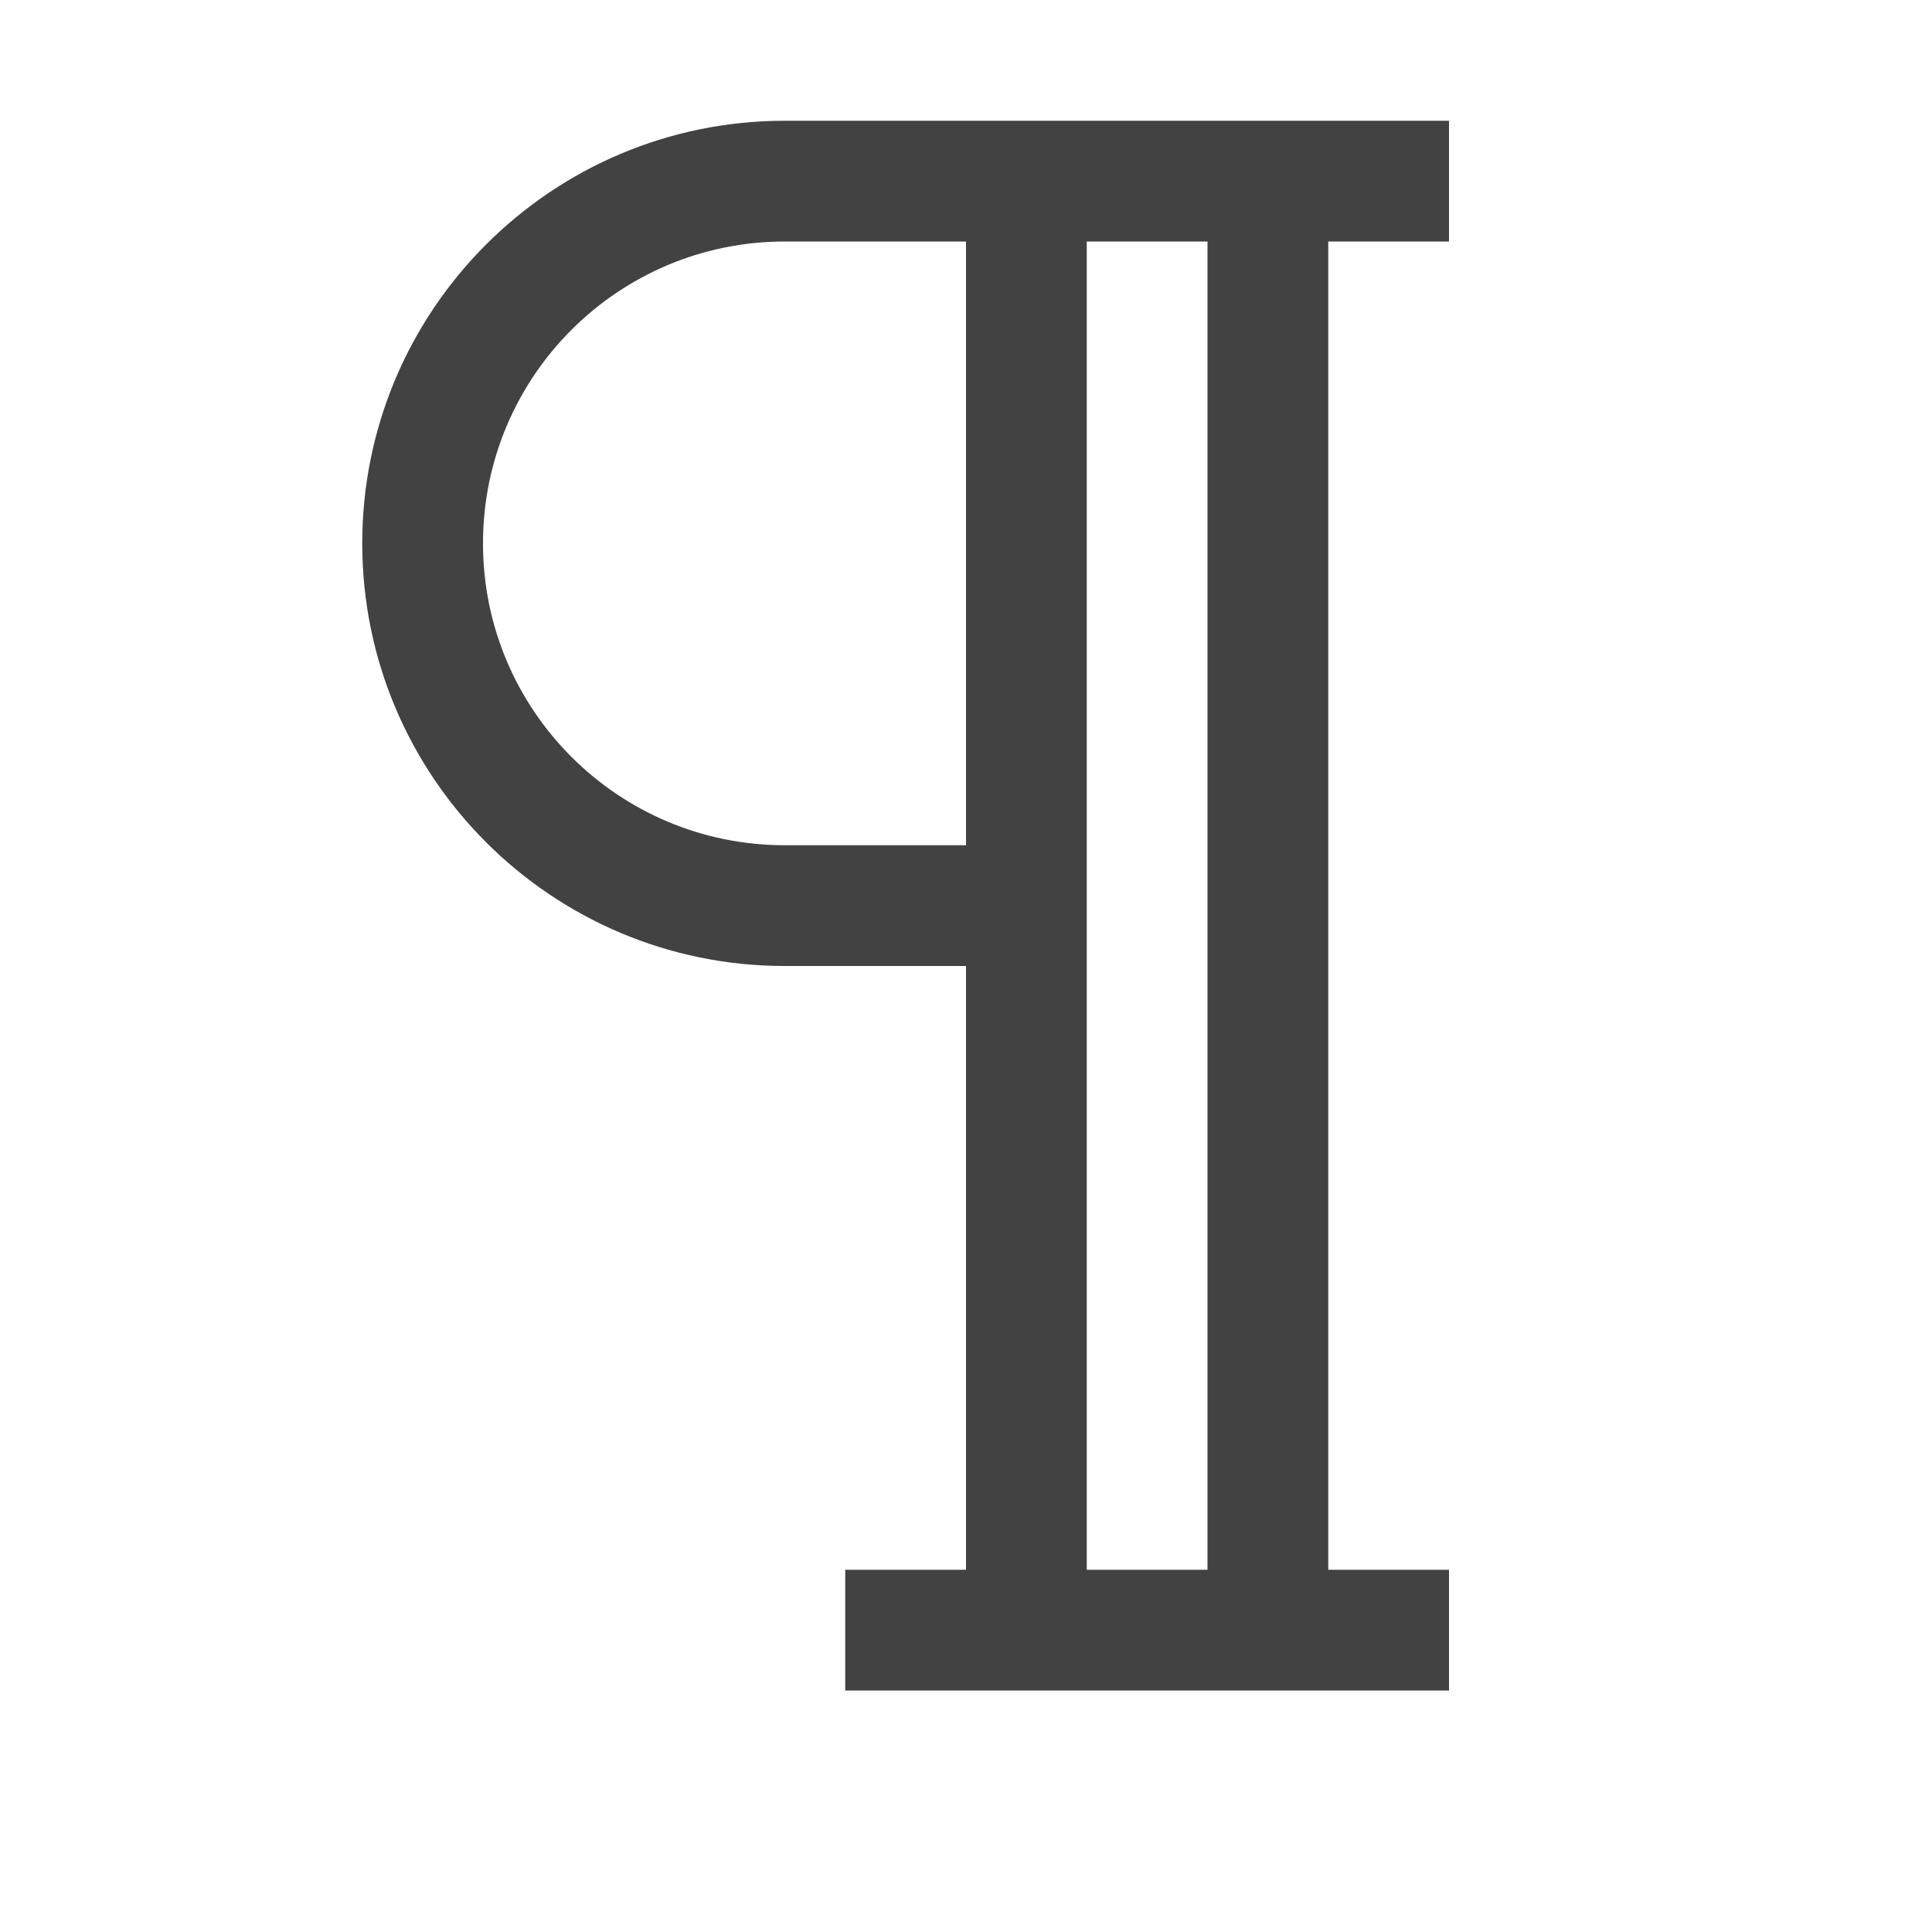
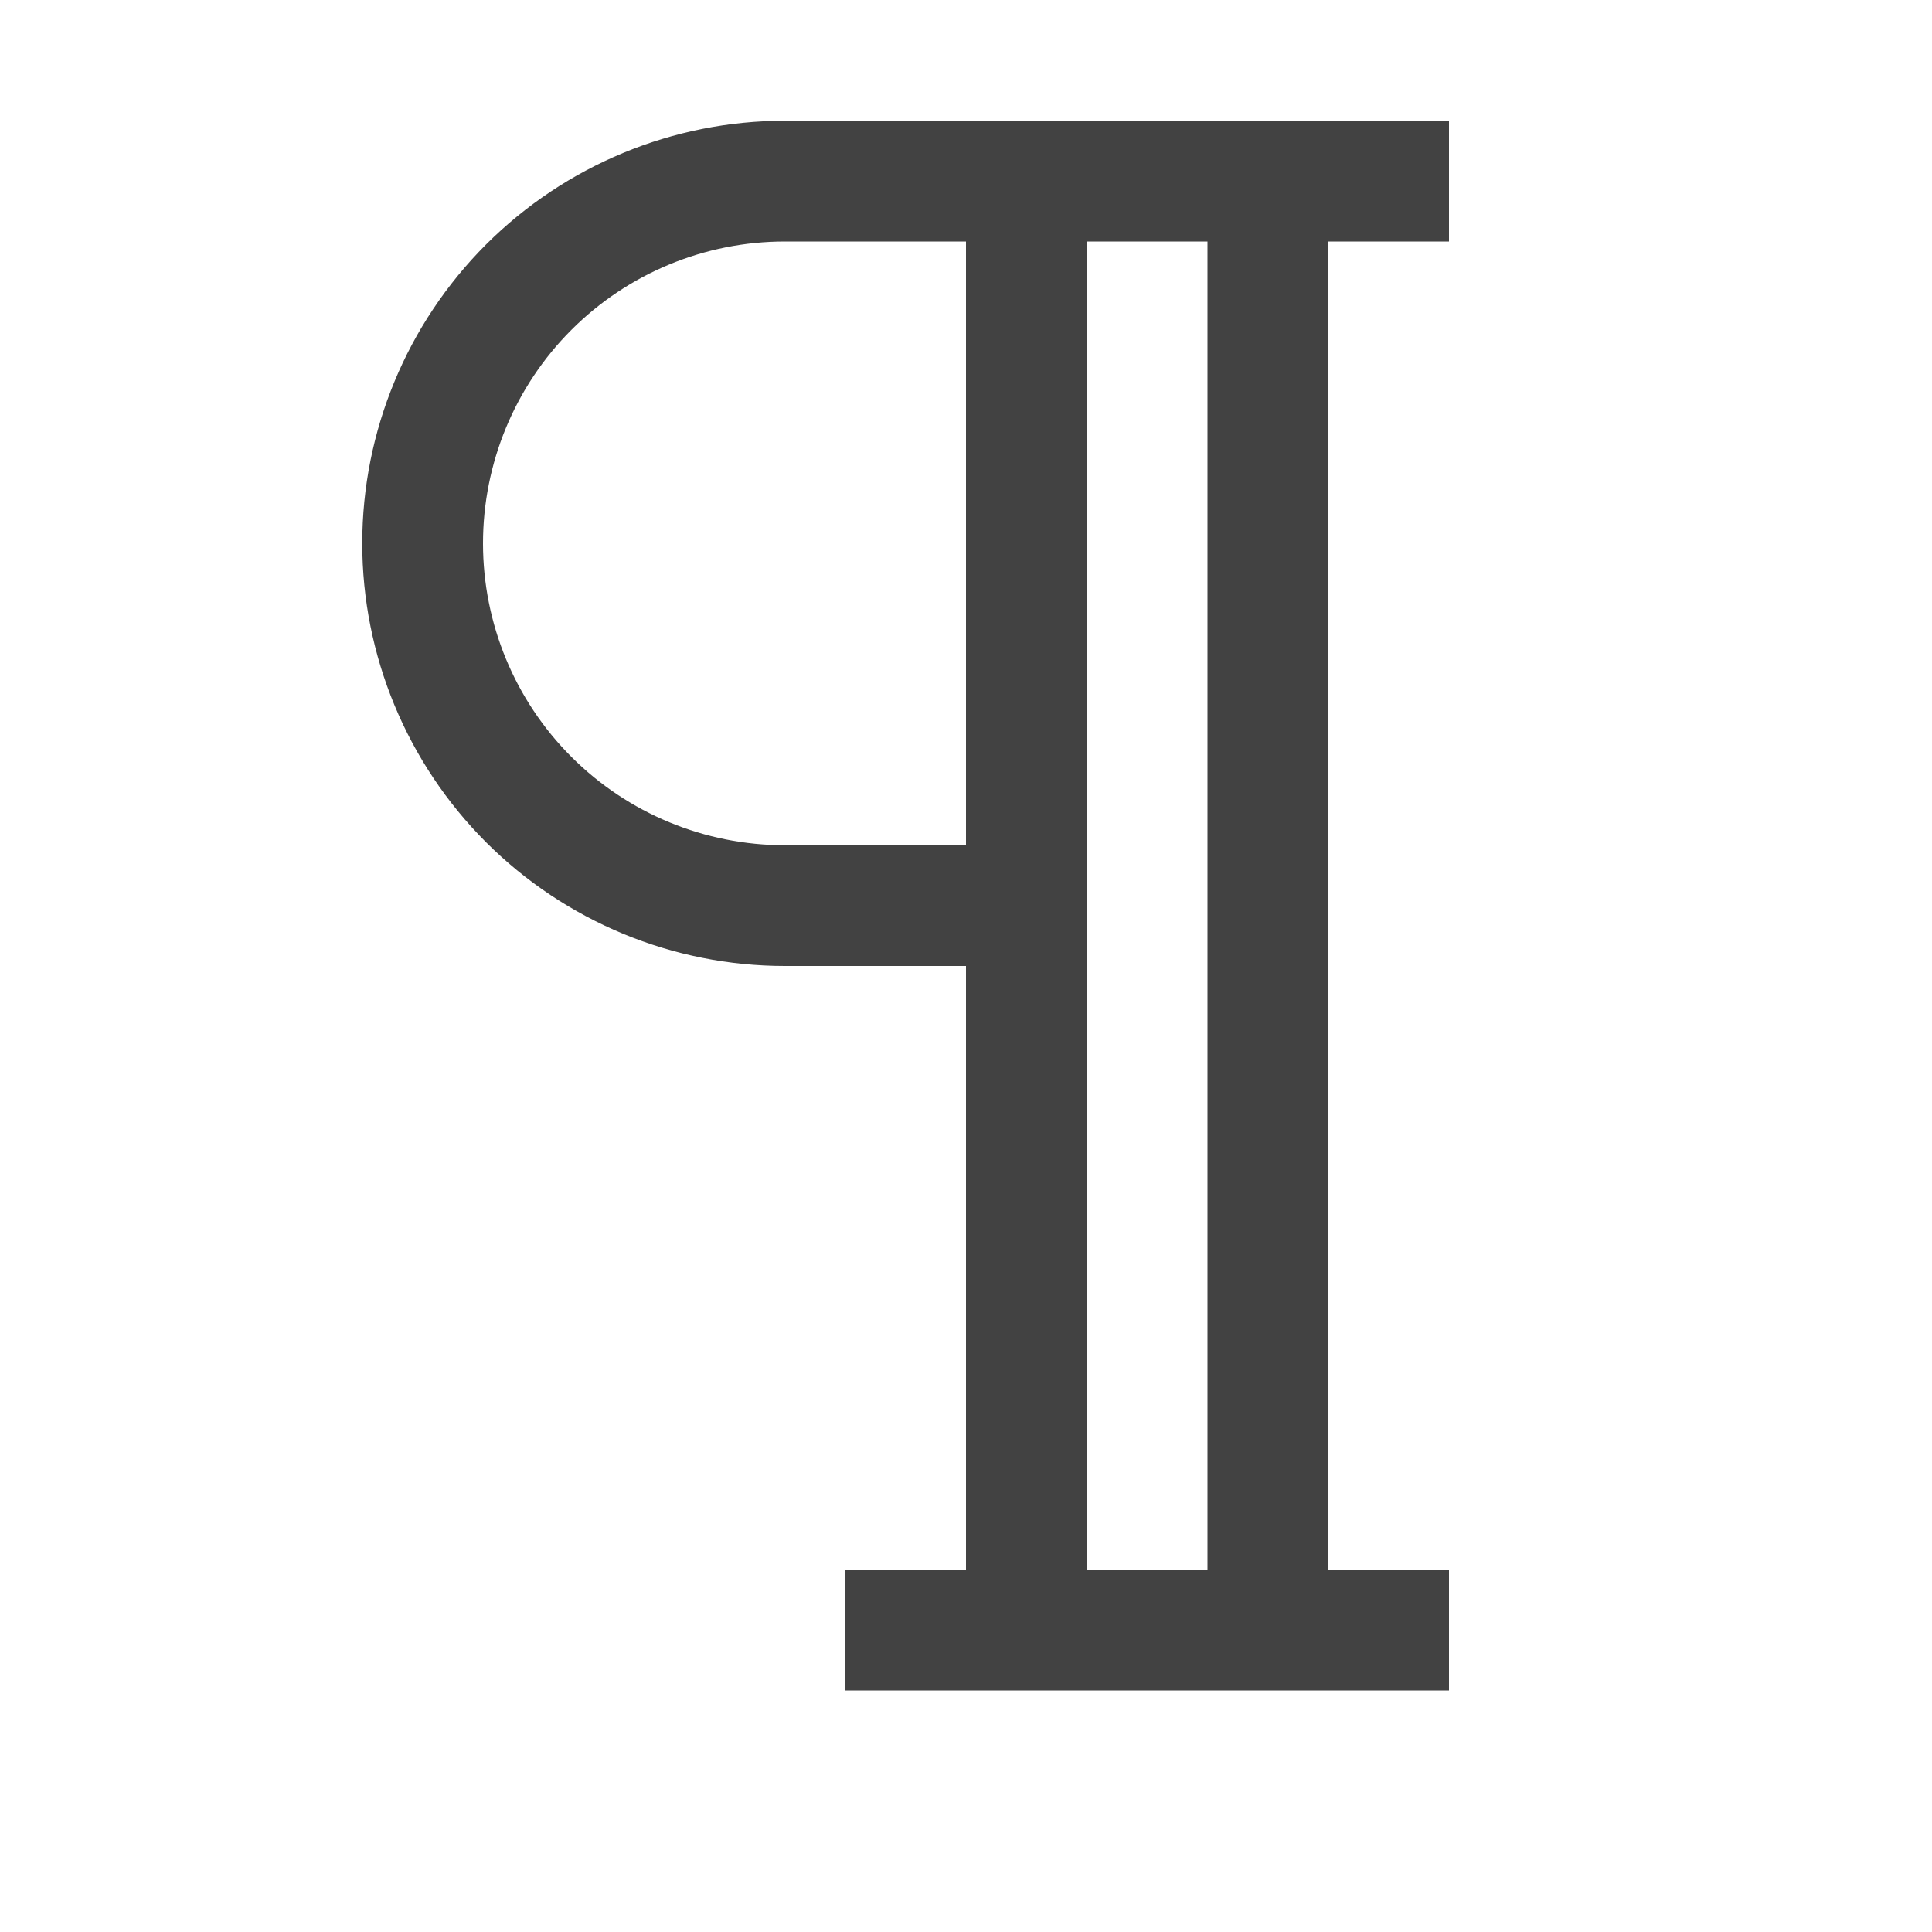
<svg xmlns="http://www.w3.org/2000/svg" width="16" height="16" viewBox="0 0 16 16" fill="none">
-   <path fill-rule="evenodd" clip-rule="evenodd" d="M6.5 1H8H9H10H11H12V2H11V13H12V14H11H10H9H8H7V13H8V8H6.5C4.567 8 3 6.433 3 4.5C3 2.567 4.567 1 6.5 1ZM9 13H10V2H9V7V8V13ZM6.5 2H8V7H6.5C5.119 7 4 5.881 4 4.5C4 3.119 5.119 2 6.5 2Z" fill="#424242" />
+   <path d="M12 2V1H6.5C5.572 1 4.682 1.369 4.025 2.025C3.369 2.682 3 3.572 3 4.5C3 5.428 3.369 6.318 4.025 6.975C4.682 7.631 5.572 8 6.5 8H8V13H7V14H12V13H11V2H12ZM8 7H6.5C5.837 7 5.201 6.737 4.732 6.268C4.263 5.799 4 5.163 4 4.5C4 3.837 4.263 3.201 4.732 2.732C5.201 2.263 5.837 2 6.5 2H8V7ZM10 13H9V2H10V13Z" fill="#424242" />
</svg>
